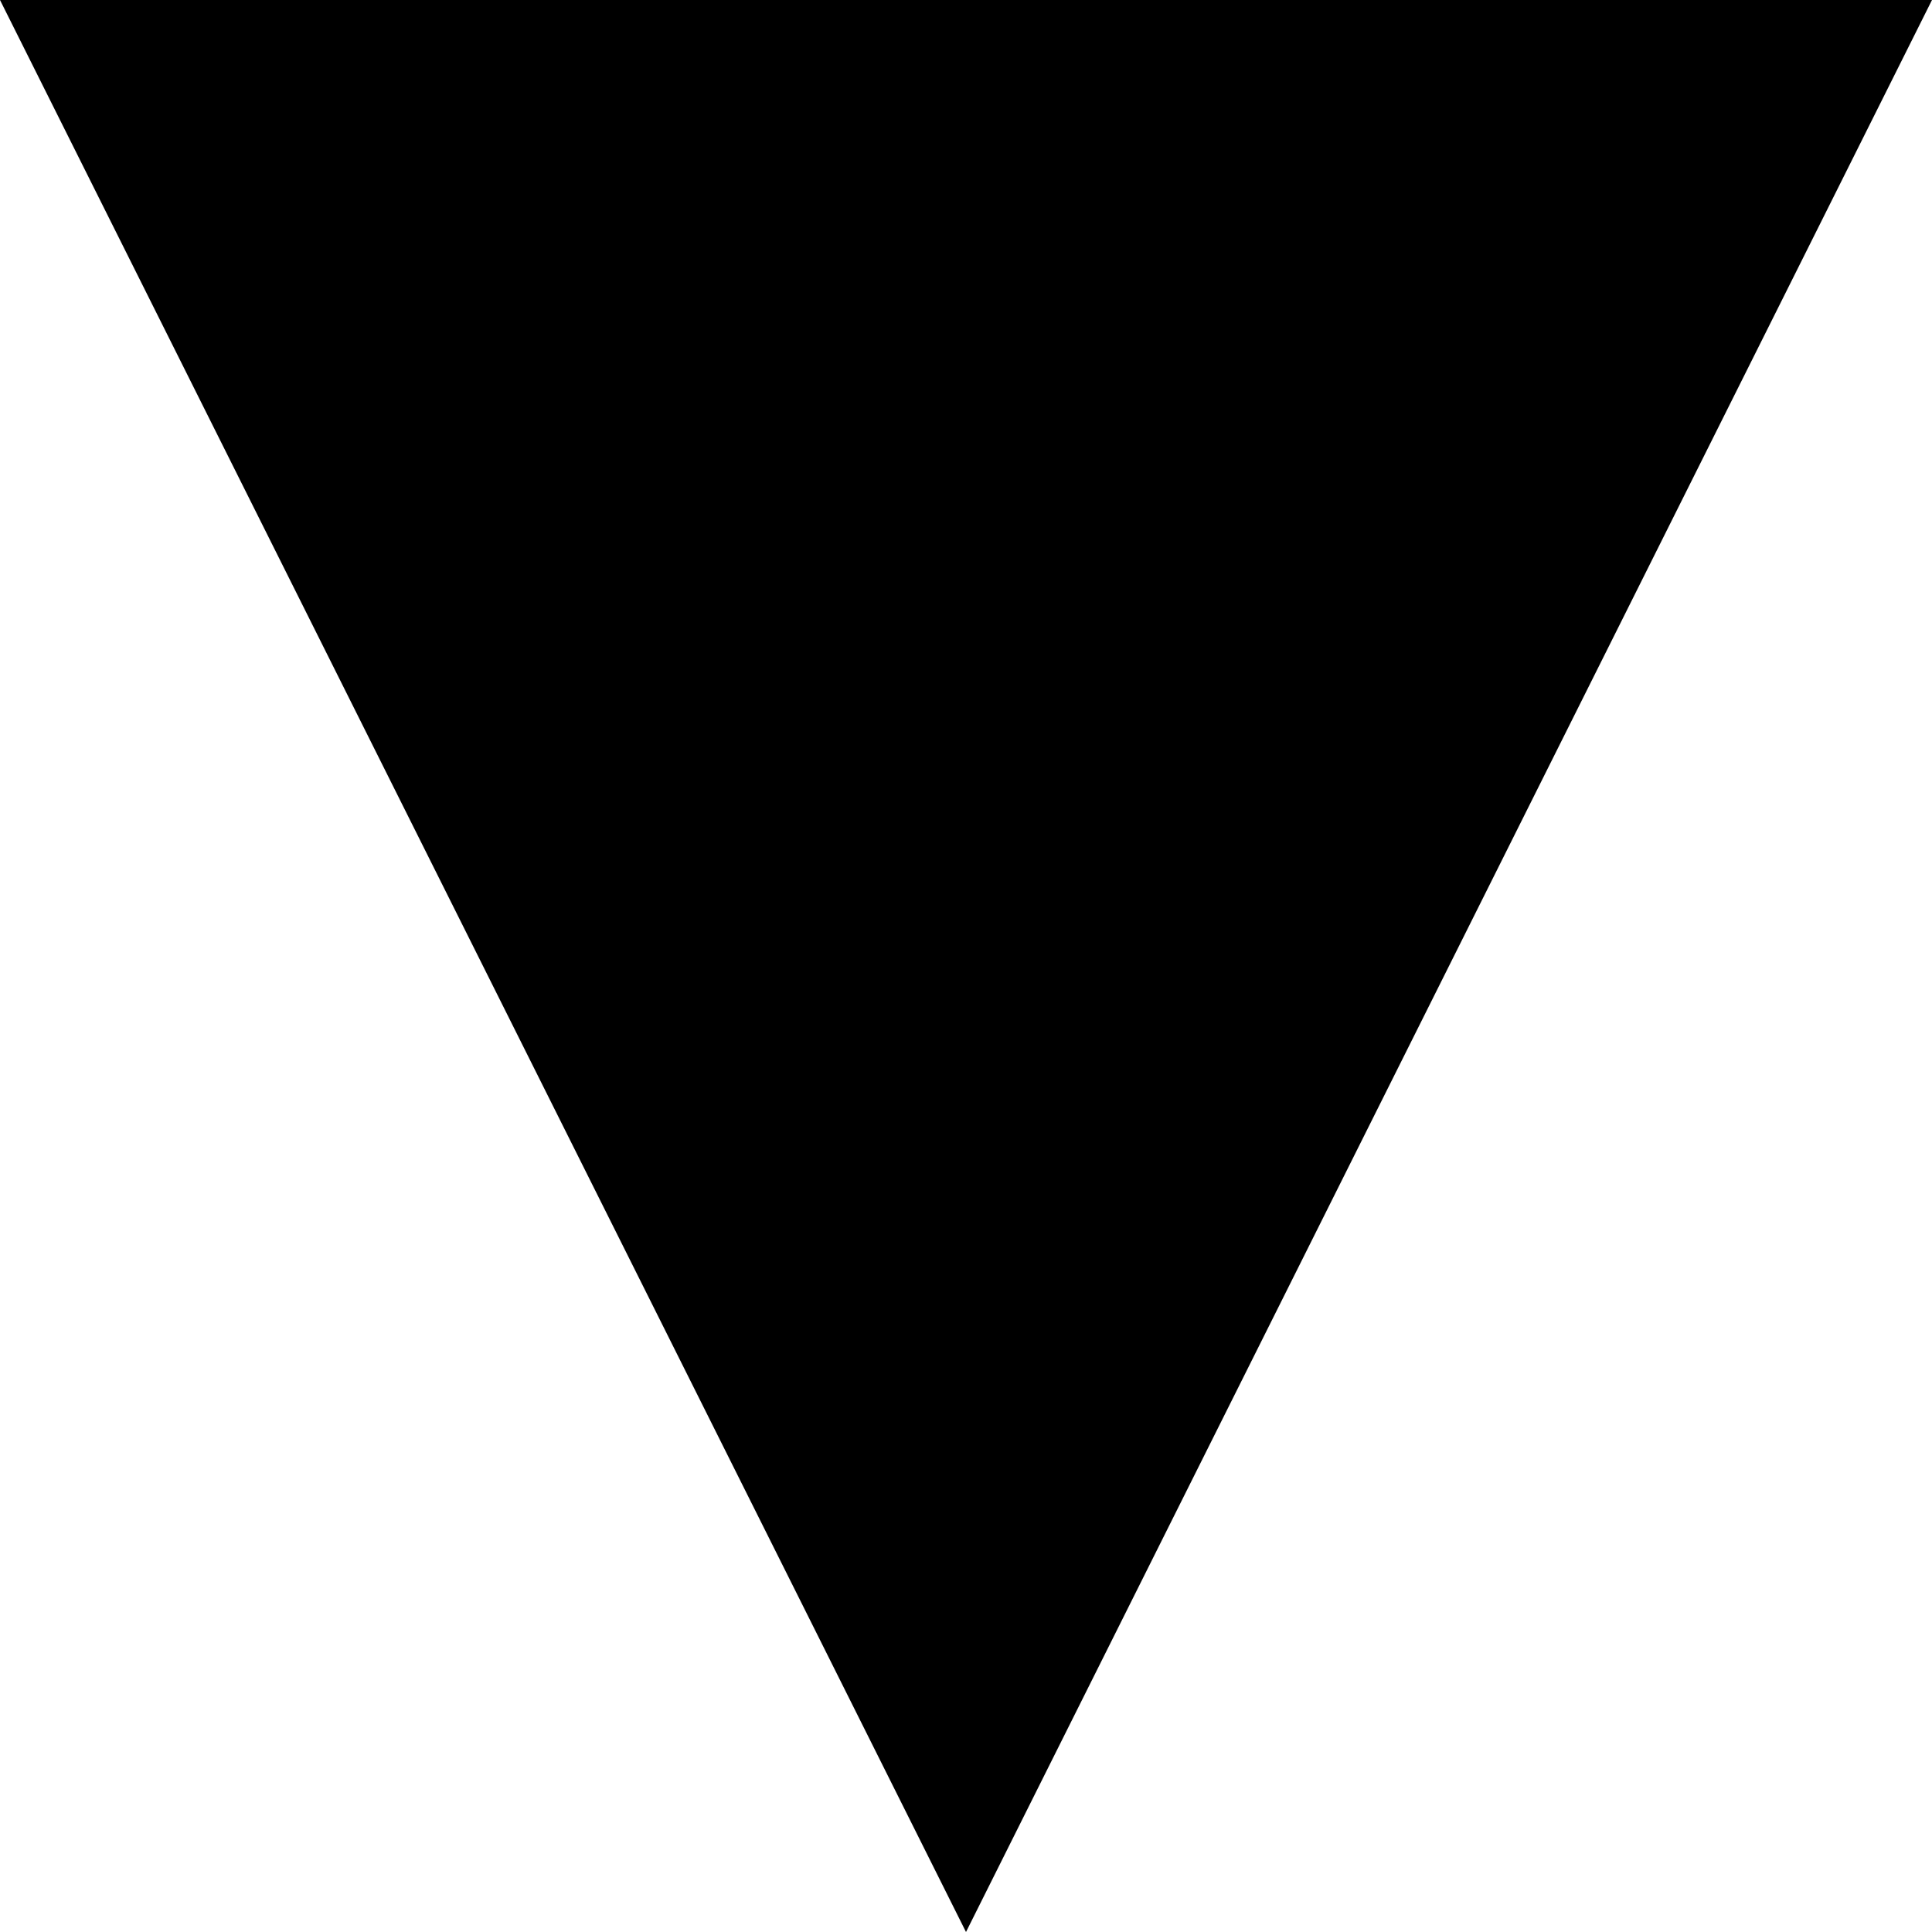
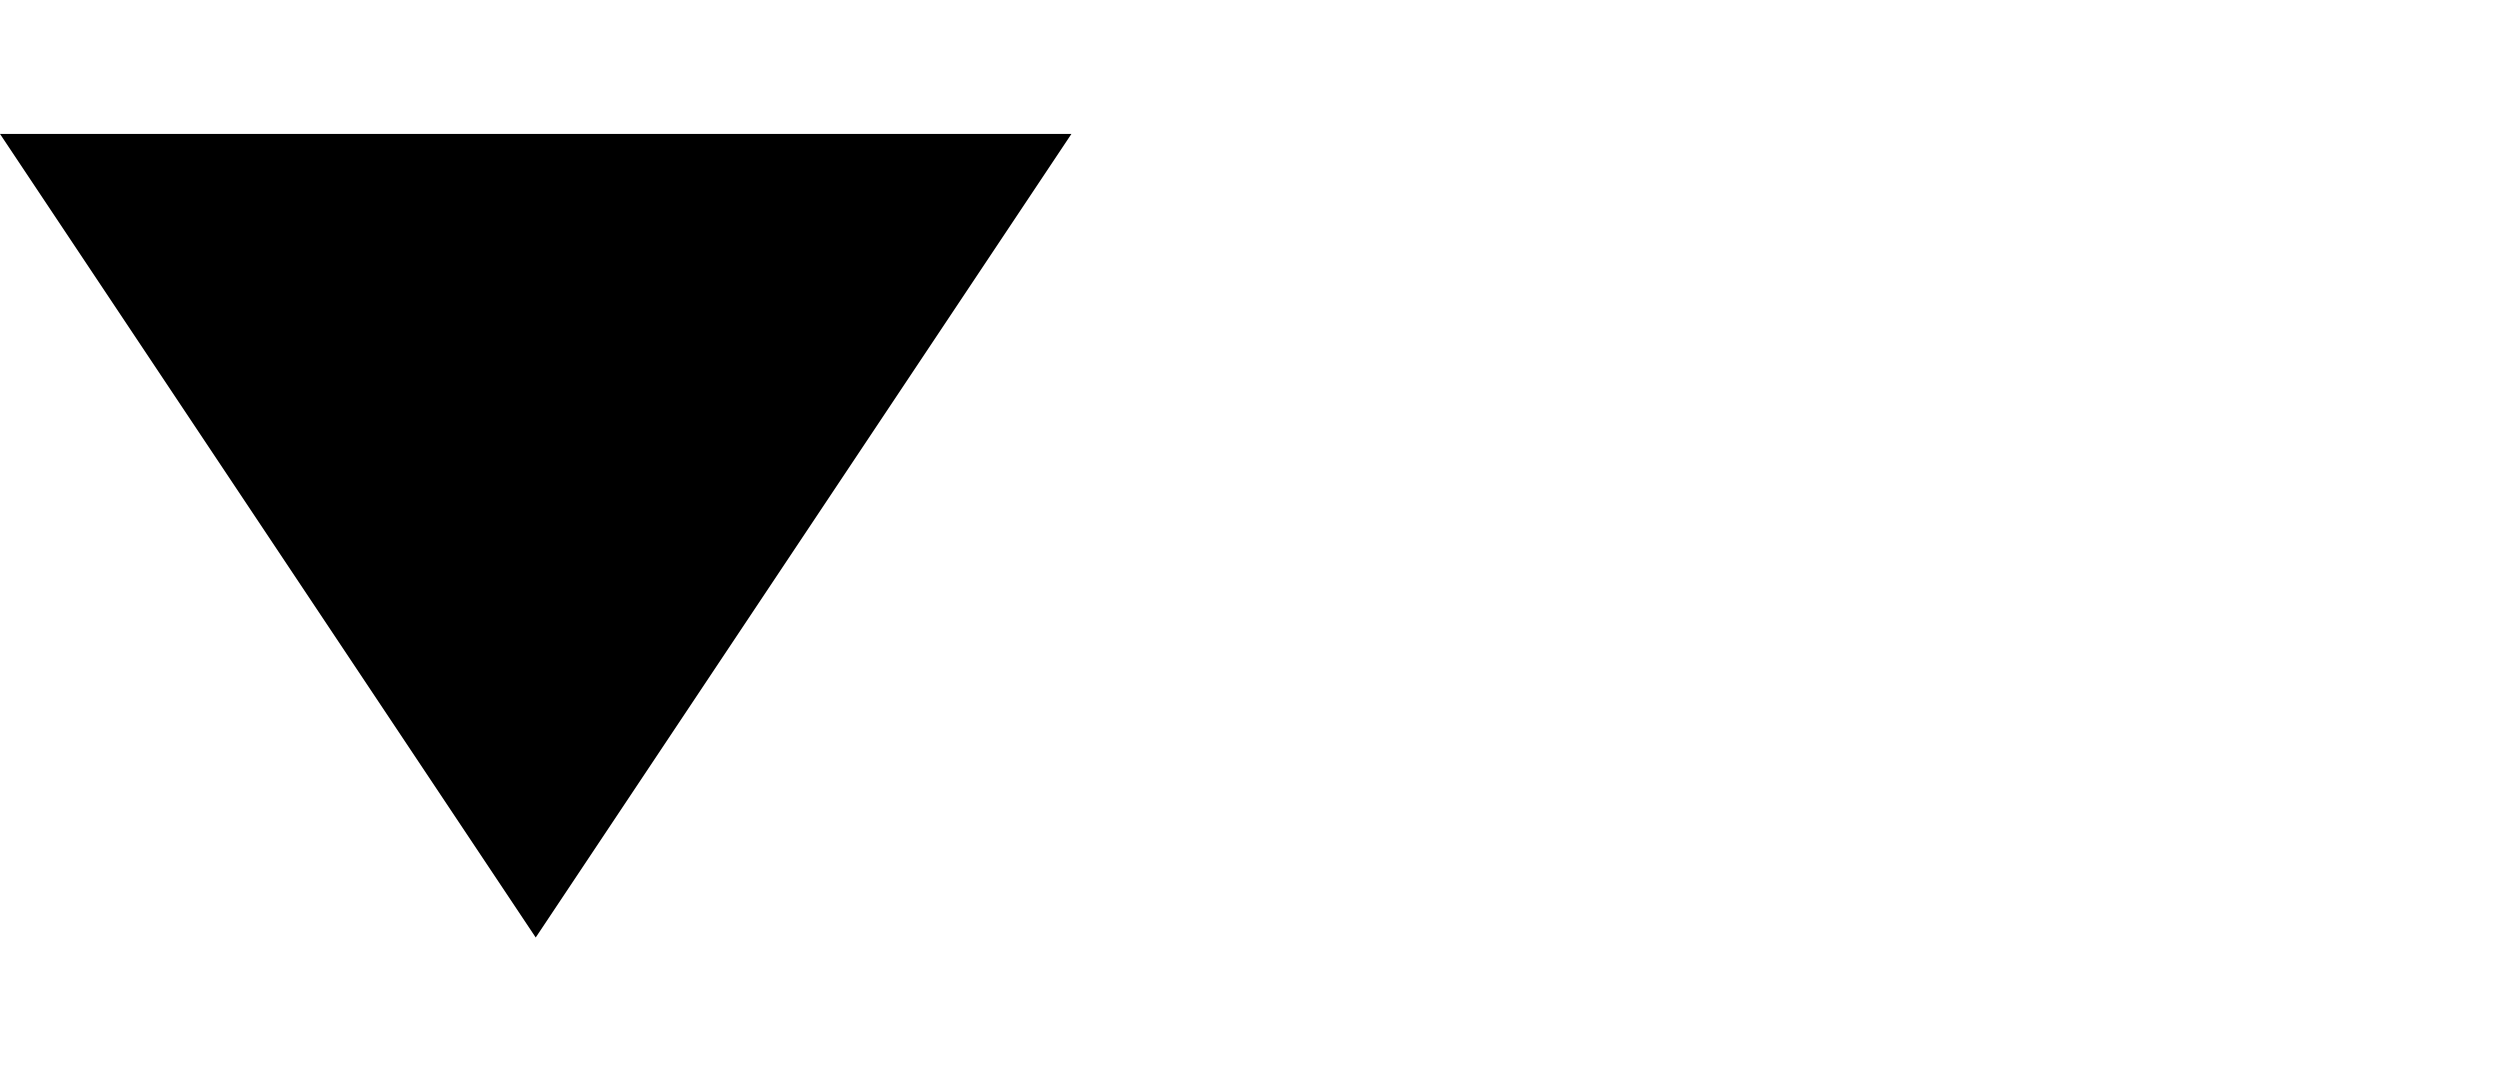
- <svg xmlns="http://www.w3.org/2000/svg" width="48px" height="48px" viewBox="0 0 48 48" version="1.1">
+ <svg xmlns="http://www.w3.org/2000/svg" width="112px" height="48px" viewBox="0 0 112 48" version="1.1">
  <defs />
-   <g id="triangle-caret-down" stroke="none" stroke-width="1" fill="none" fill-rule="evenodd">
+   <g id="Page-1" stroke="none" stroke-width="1" fill="none" fill-rule="evenodd">
    <g id="Artboard" fill="#000000">
-       <polygon id="Triangle" points="24 48 0 0 48 7.10542736e-15" />
+       <polygon id="Triangle" points="24 42 0 6 48 6" />
    </g>
  </g>
</svg>
